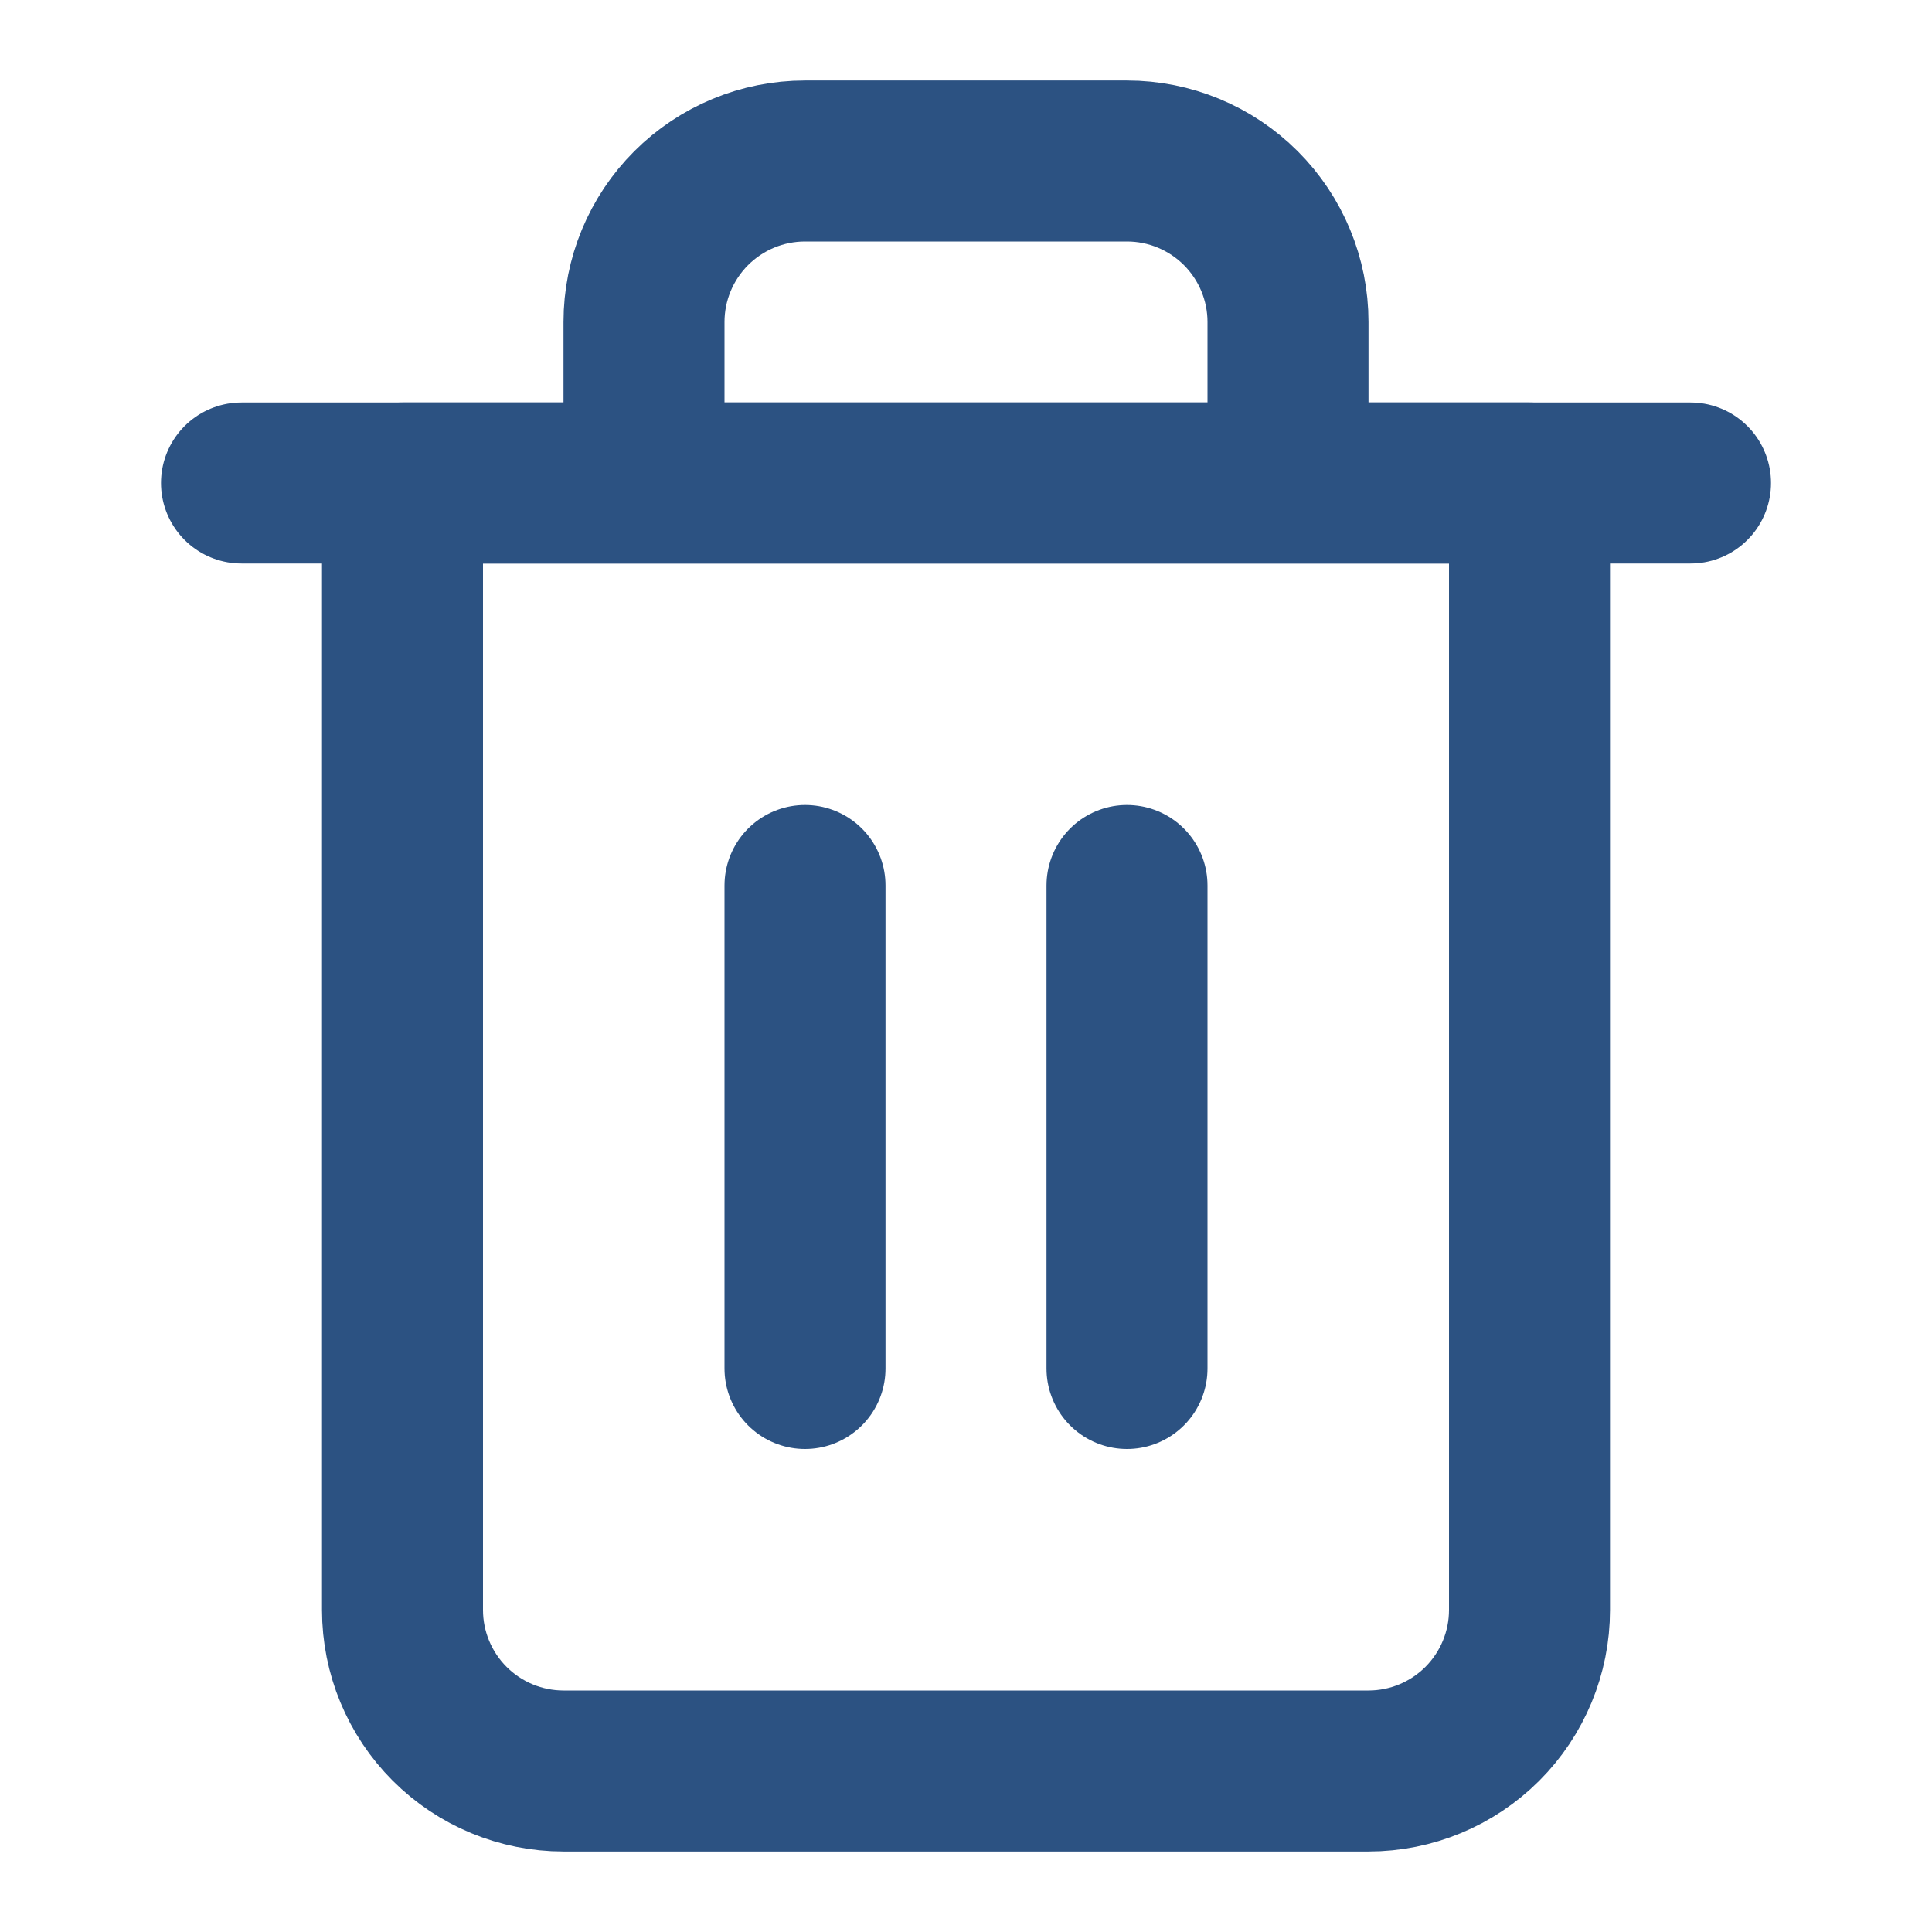
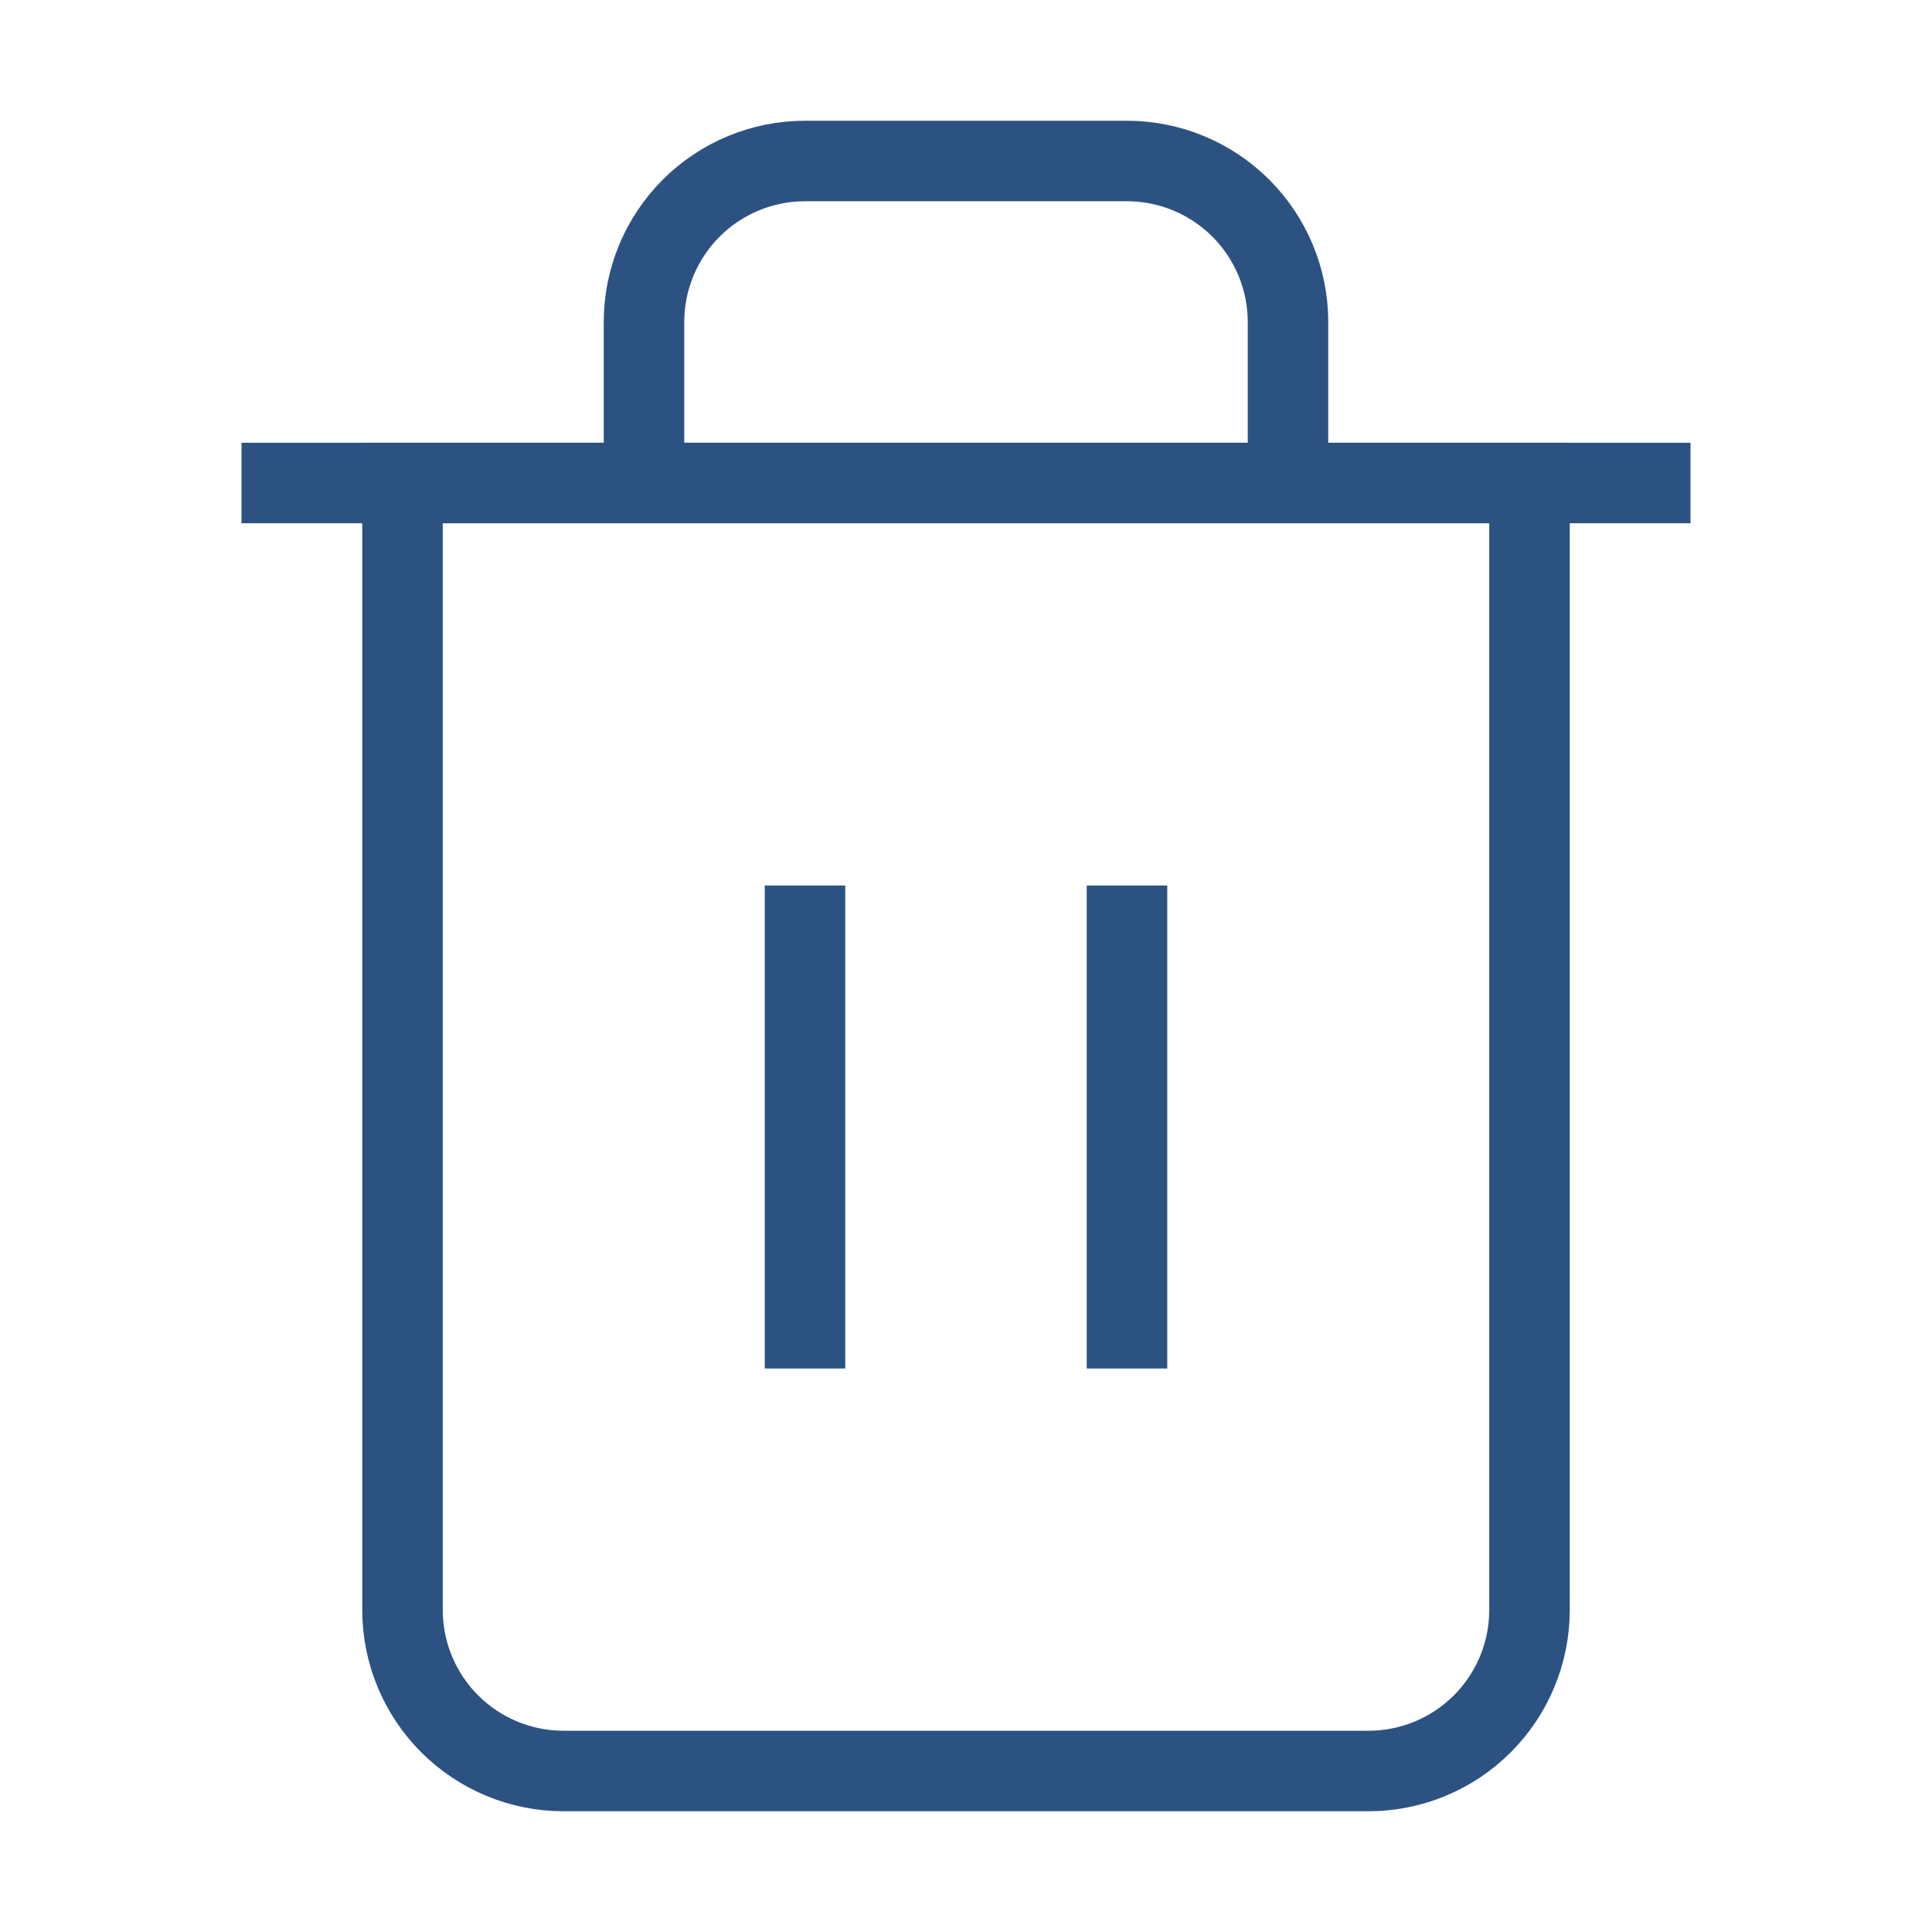
<svg xmlns="http://www.w3.org/2000/svg" width="24" height="24" viewBox="0 0 24 24" fill="none">
-   <path d="M3 6H5H21" stroke="#2C5282" stroke-width="2" stroke-linecap="round" stroke-linejoin="round" />
-   <path d="M8 6V4C8 3.47 8.211 2.961 8.586 2.586C8.961 2.211 9.47 2 10 2H14C14.53 2 15.039 2.211 15.414 2.586C15.789 2.961 16 3.47 16 4V6M19 6V20C19 20.53 18.789 21.039 18.414 21.414C18.039 21.789 17.53 22 17 22H7C6.47 22 5.961 21.789 5.586 21.414C5.211 21.039 5 20.53 5 20V6H19Z" stroke="#2C5282" stroke-width="2" stroke-linecap="round" stroke-linejoin="round" />
-   <path d="M10 11V17" stroke="#2C5282" stroke-width="2" stroke-linecap="round" stroke-linejoin="round" />
-   <path d="M14 11V17" stroke="#2C5282" stroke-width="2" stroke-linecap="round" stroke-linejoin="round" />
+   <path d="M3 6H5H21" stroke="#2C5282" strokeWidth="2" strokeLinecap="round" strokeLinejoin="round" />
+   <path d="M8 6V4C8 3.47 8.211 2.961 8.586 2.586C8.961 2.211 9.47 2 10 2H14C14.53 2 15.039 2.211 15.414 2.586C15.789 2.961 16 3.47 16 4V6M19 6V20C19 20.53 18.789 21.039 18.414 21.414C18.039 21.789 17.53 22 17 22H7C6.47 22 5.961 21.789 5.586 21.414C5.211 21.039 5 20.53 5 20V6H19Z" stroke="#2C5282" strokeWidth="2" strokeLinecap="round" strokeLinejoin="round" />
+   <path d="M10 11V17" stroke="#2C5282" strokeWidth="2" strokeLinecap="round" strokeLinejoin="round" />
+   <path d="M14 11V17" stroke="#2C5282" strokeWidth="2" strokeLinecap="round" strokeLinejoin="round" />
</svg>
